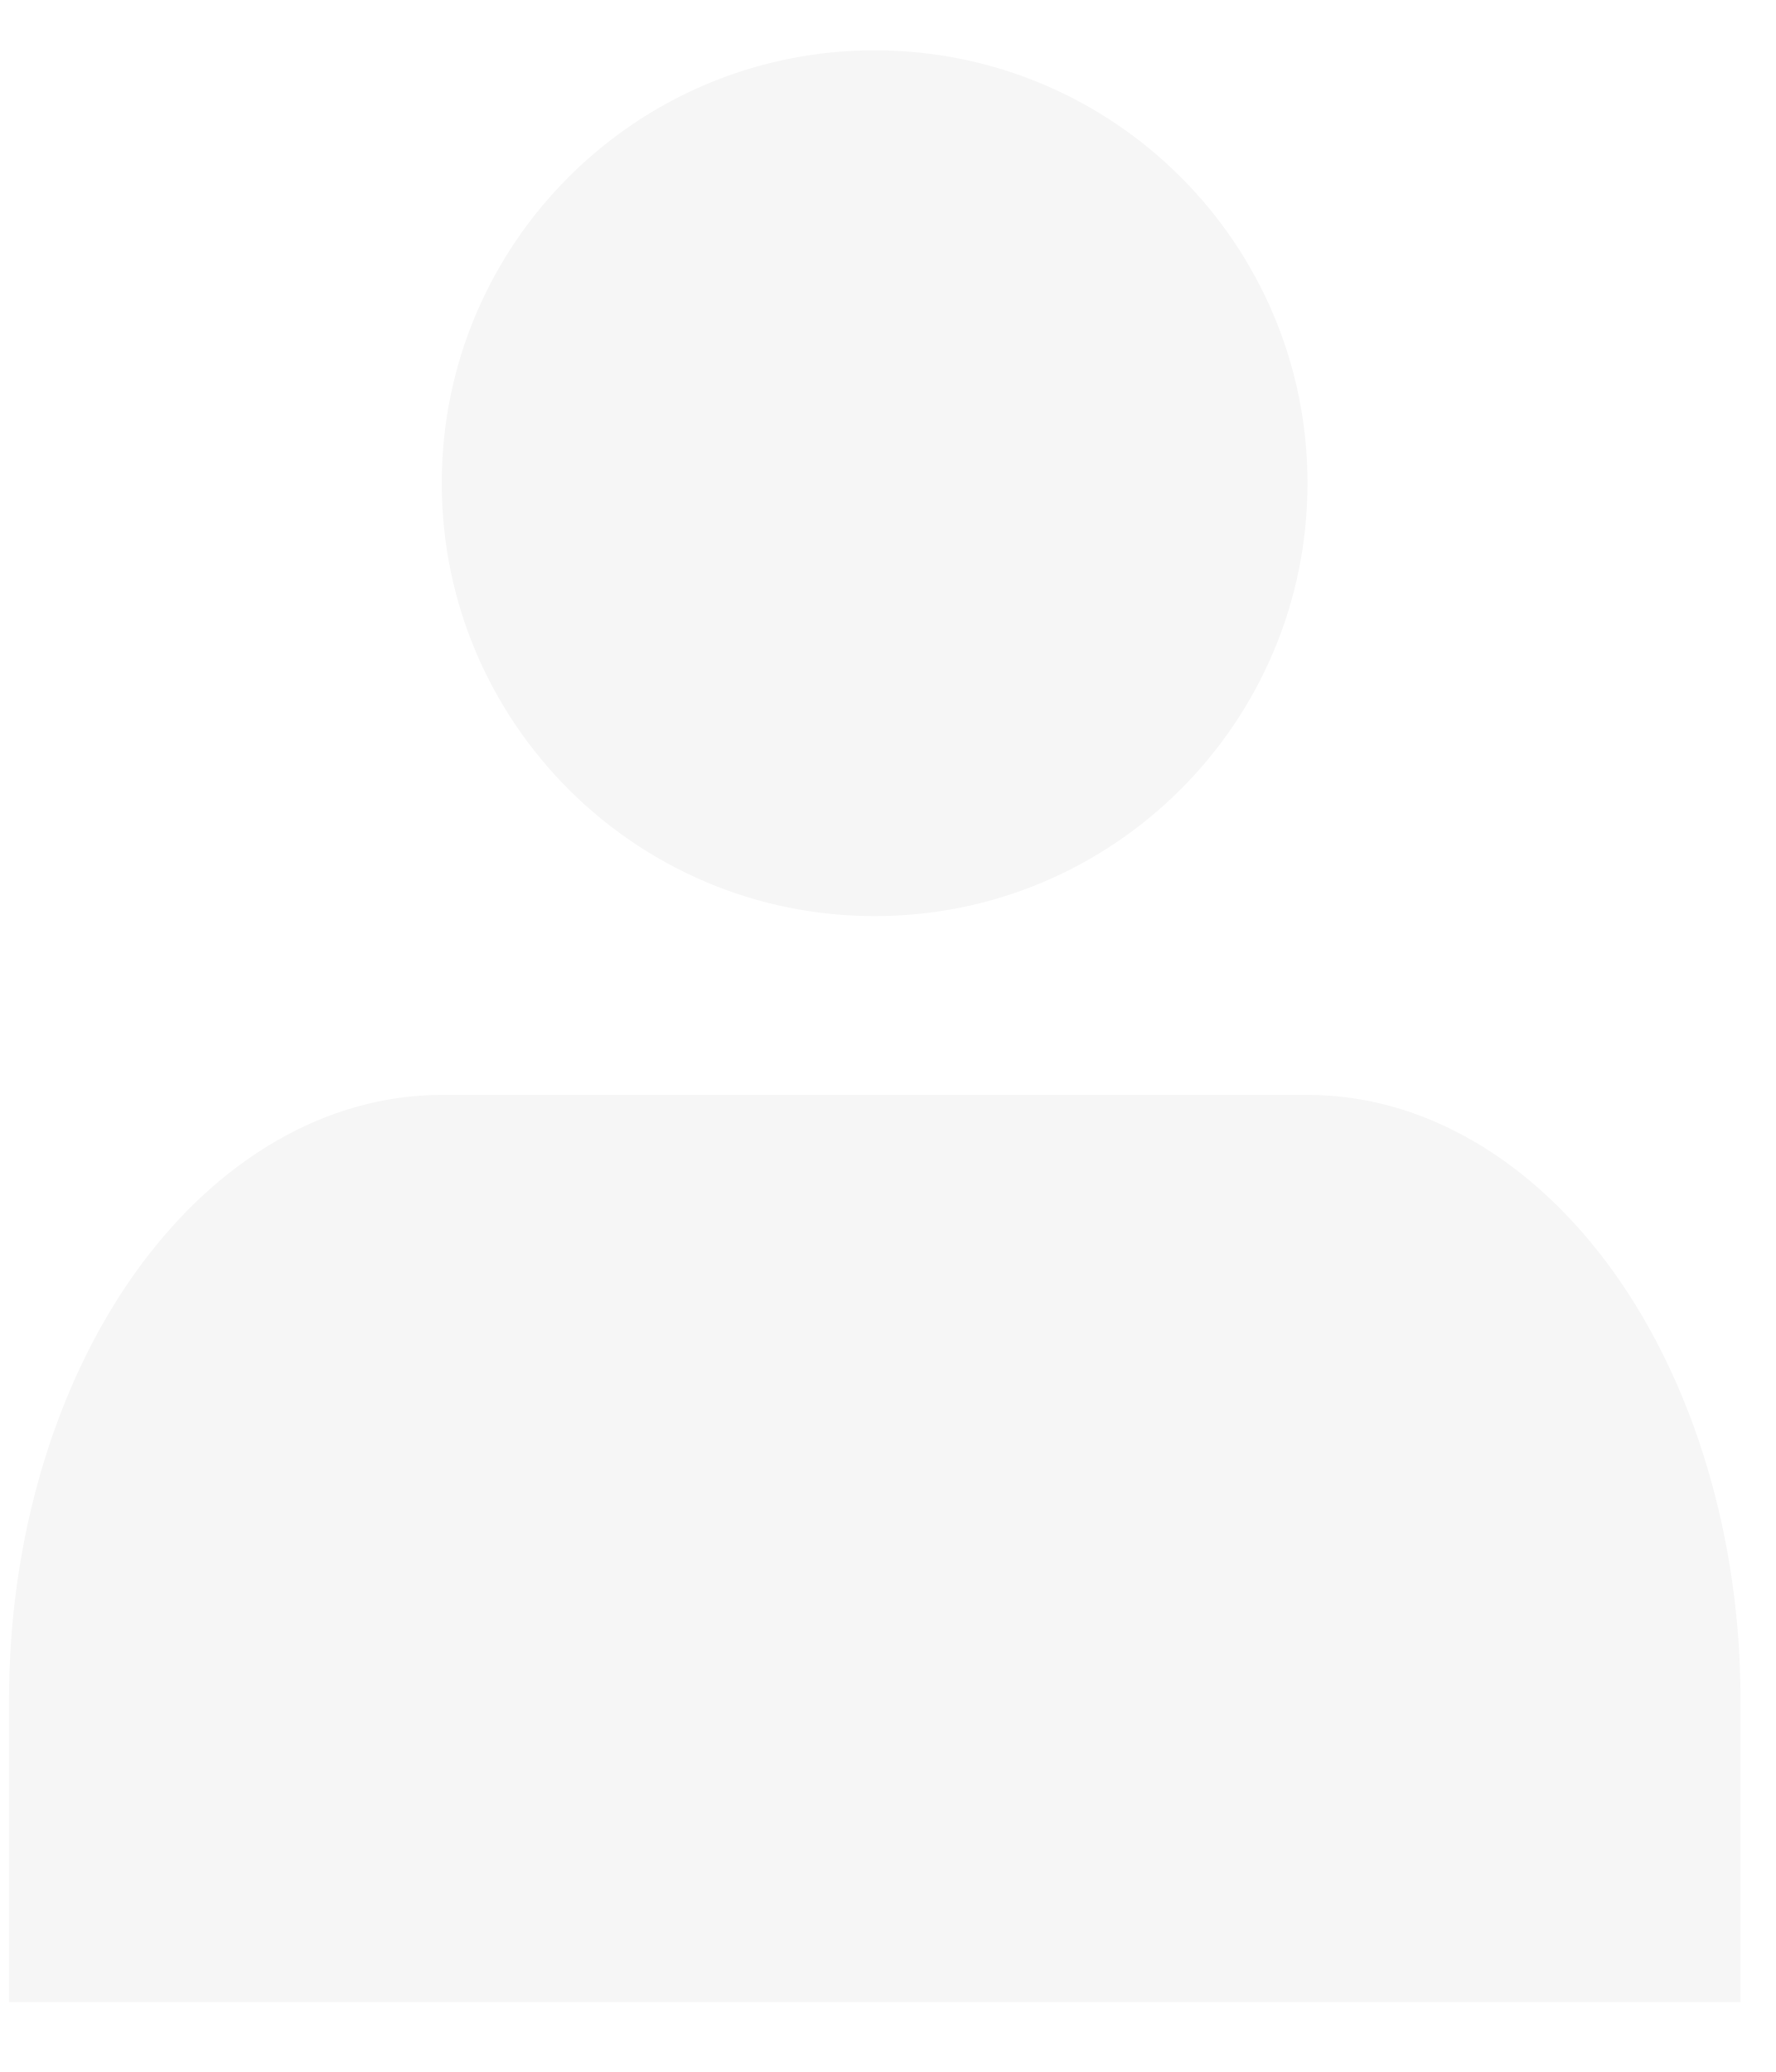
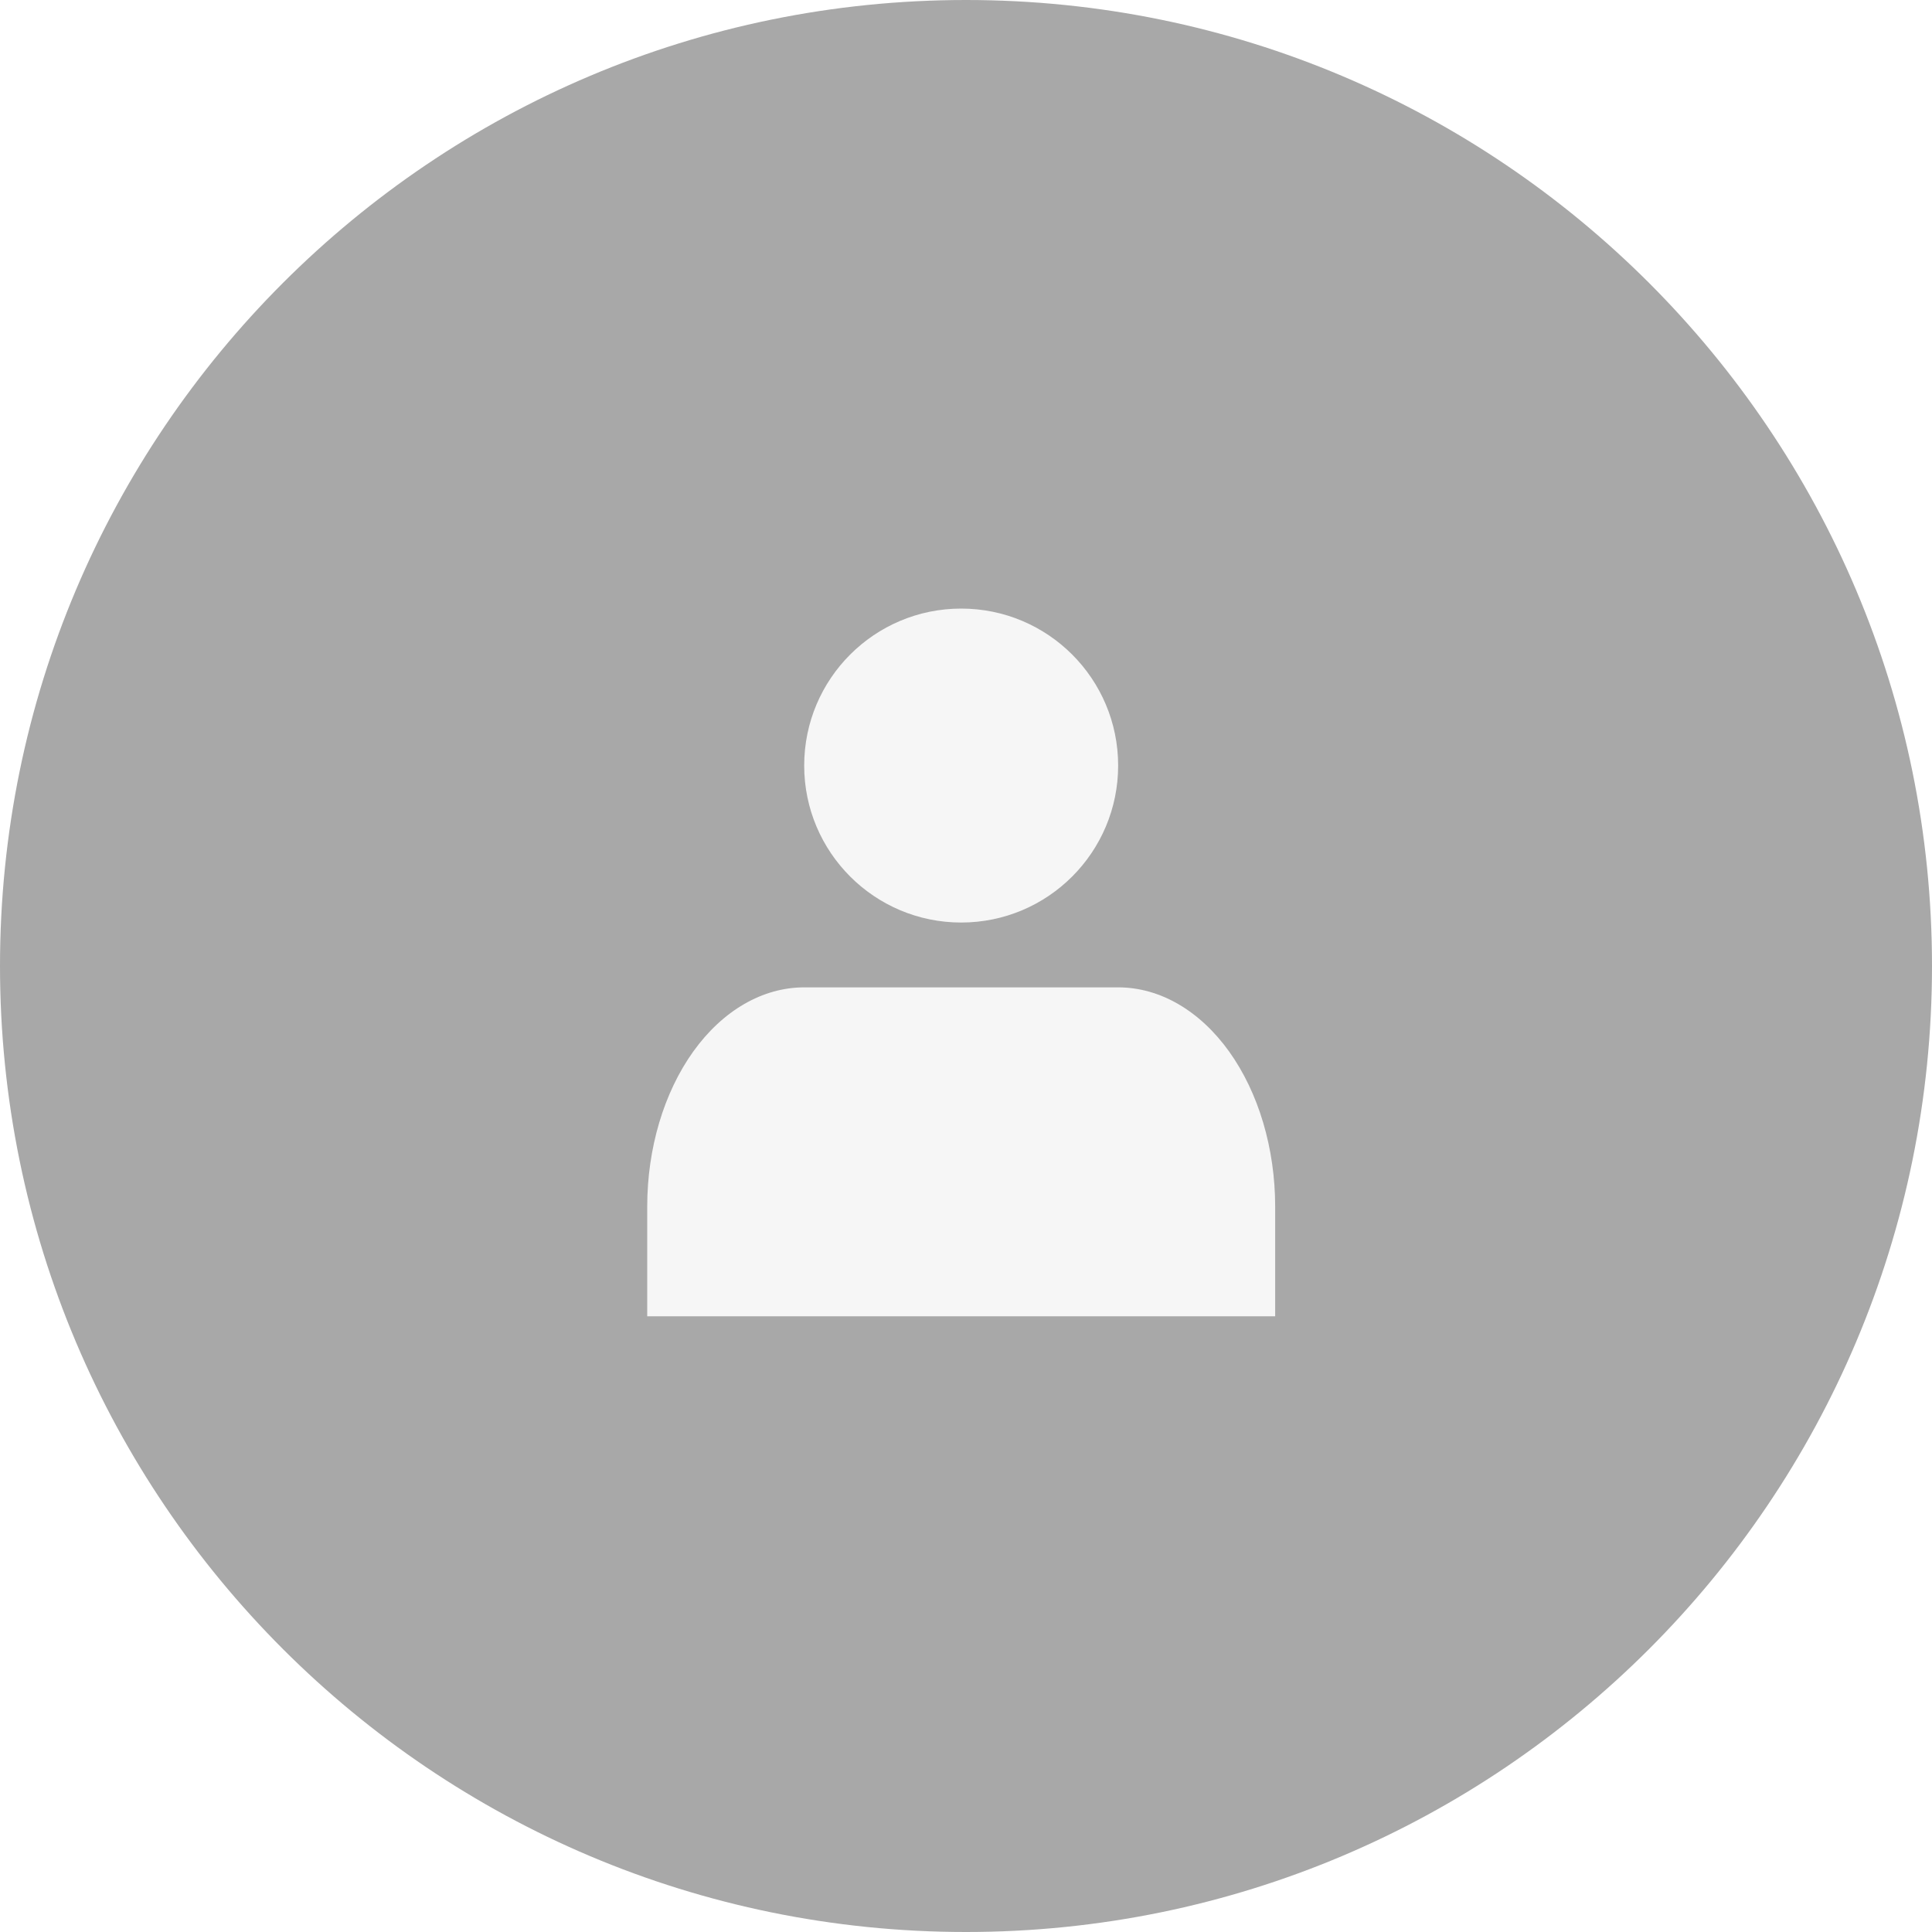
- <svg xmlns="http://www.w3.org/2000/svg" width="12" height="14" viewBox="0 0 12 14" fill="none">
-   <path d="M11.761 13.527V11.484C11.761 10.401 11.452 9.361 10.904 8.595C10.355 7.829 9.611 7.398 8.836 7.398H2.986C2.21 7.398 1.466 7.829 0.917 8.595C0.369 9.361 0.061 10.401 0.061 11.484V13.527" fill="#F6F6F6" />
-   <path d="M5.91 6.19C7.526 6.19 8.835 4.88 8.835 3.265C8.835 1.649 7.526 0.34 5.91 0.34C4.295 0.34 2.985 1.649 2.985 3.265C2.985 4.88 4.295 6.19 5.91 6.19Z" fill="#F6F6F6" />
+ <svg xmlns="http://www.w3.org/2000/svg" width="36" height="36" viewBox="0 0 36 36" fill="none">
+   <rect width="36" height="36" rx="18" fill="#A8A8A8" />
+   <path d="M23.761 24.527V22.484C23.761 21.401 23.452 20.361 22.904 19.595C22.355 18.829 21.611 18.398 20.835 18.398H14.986C14.21 18.398 13.466 18.829 12.917 19.595C12.369 20.361 12.06 21.401 12.06 22.484V24.527" fill="#F6F6F6" />
+   <path d="M17.91 17.19C19.526 17.19 20.835 15.88 20.835 14.265C20.835 12.649 19.526 11.34 17.91 11.34C16.295 11.34 14.985 12.649 14.985 14.265C14.985 15.88 16.295 17.19 17.91 17.19Z" fill="#F6F6F6" />
</svg>
